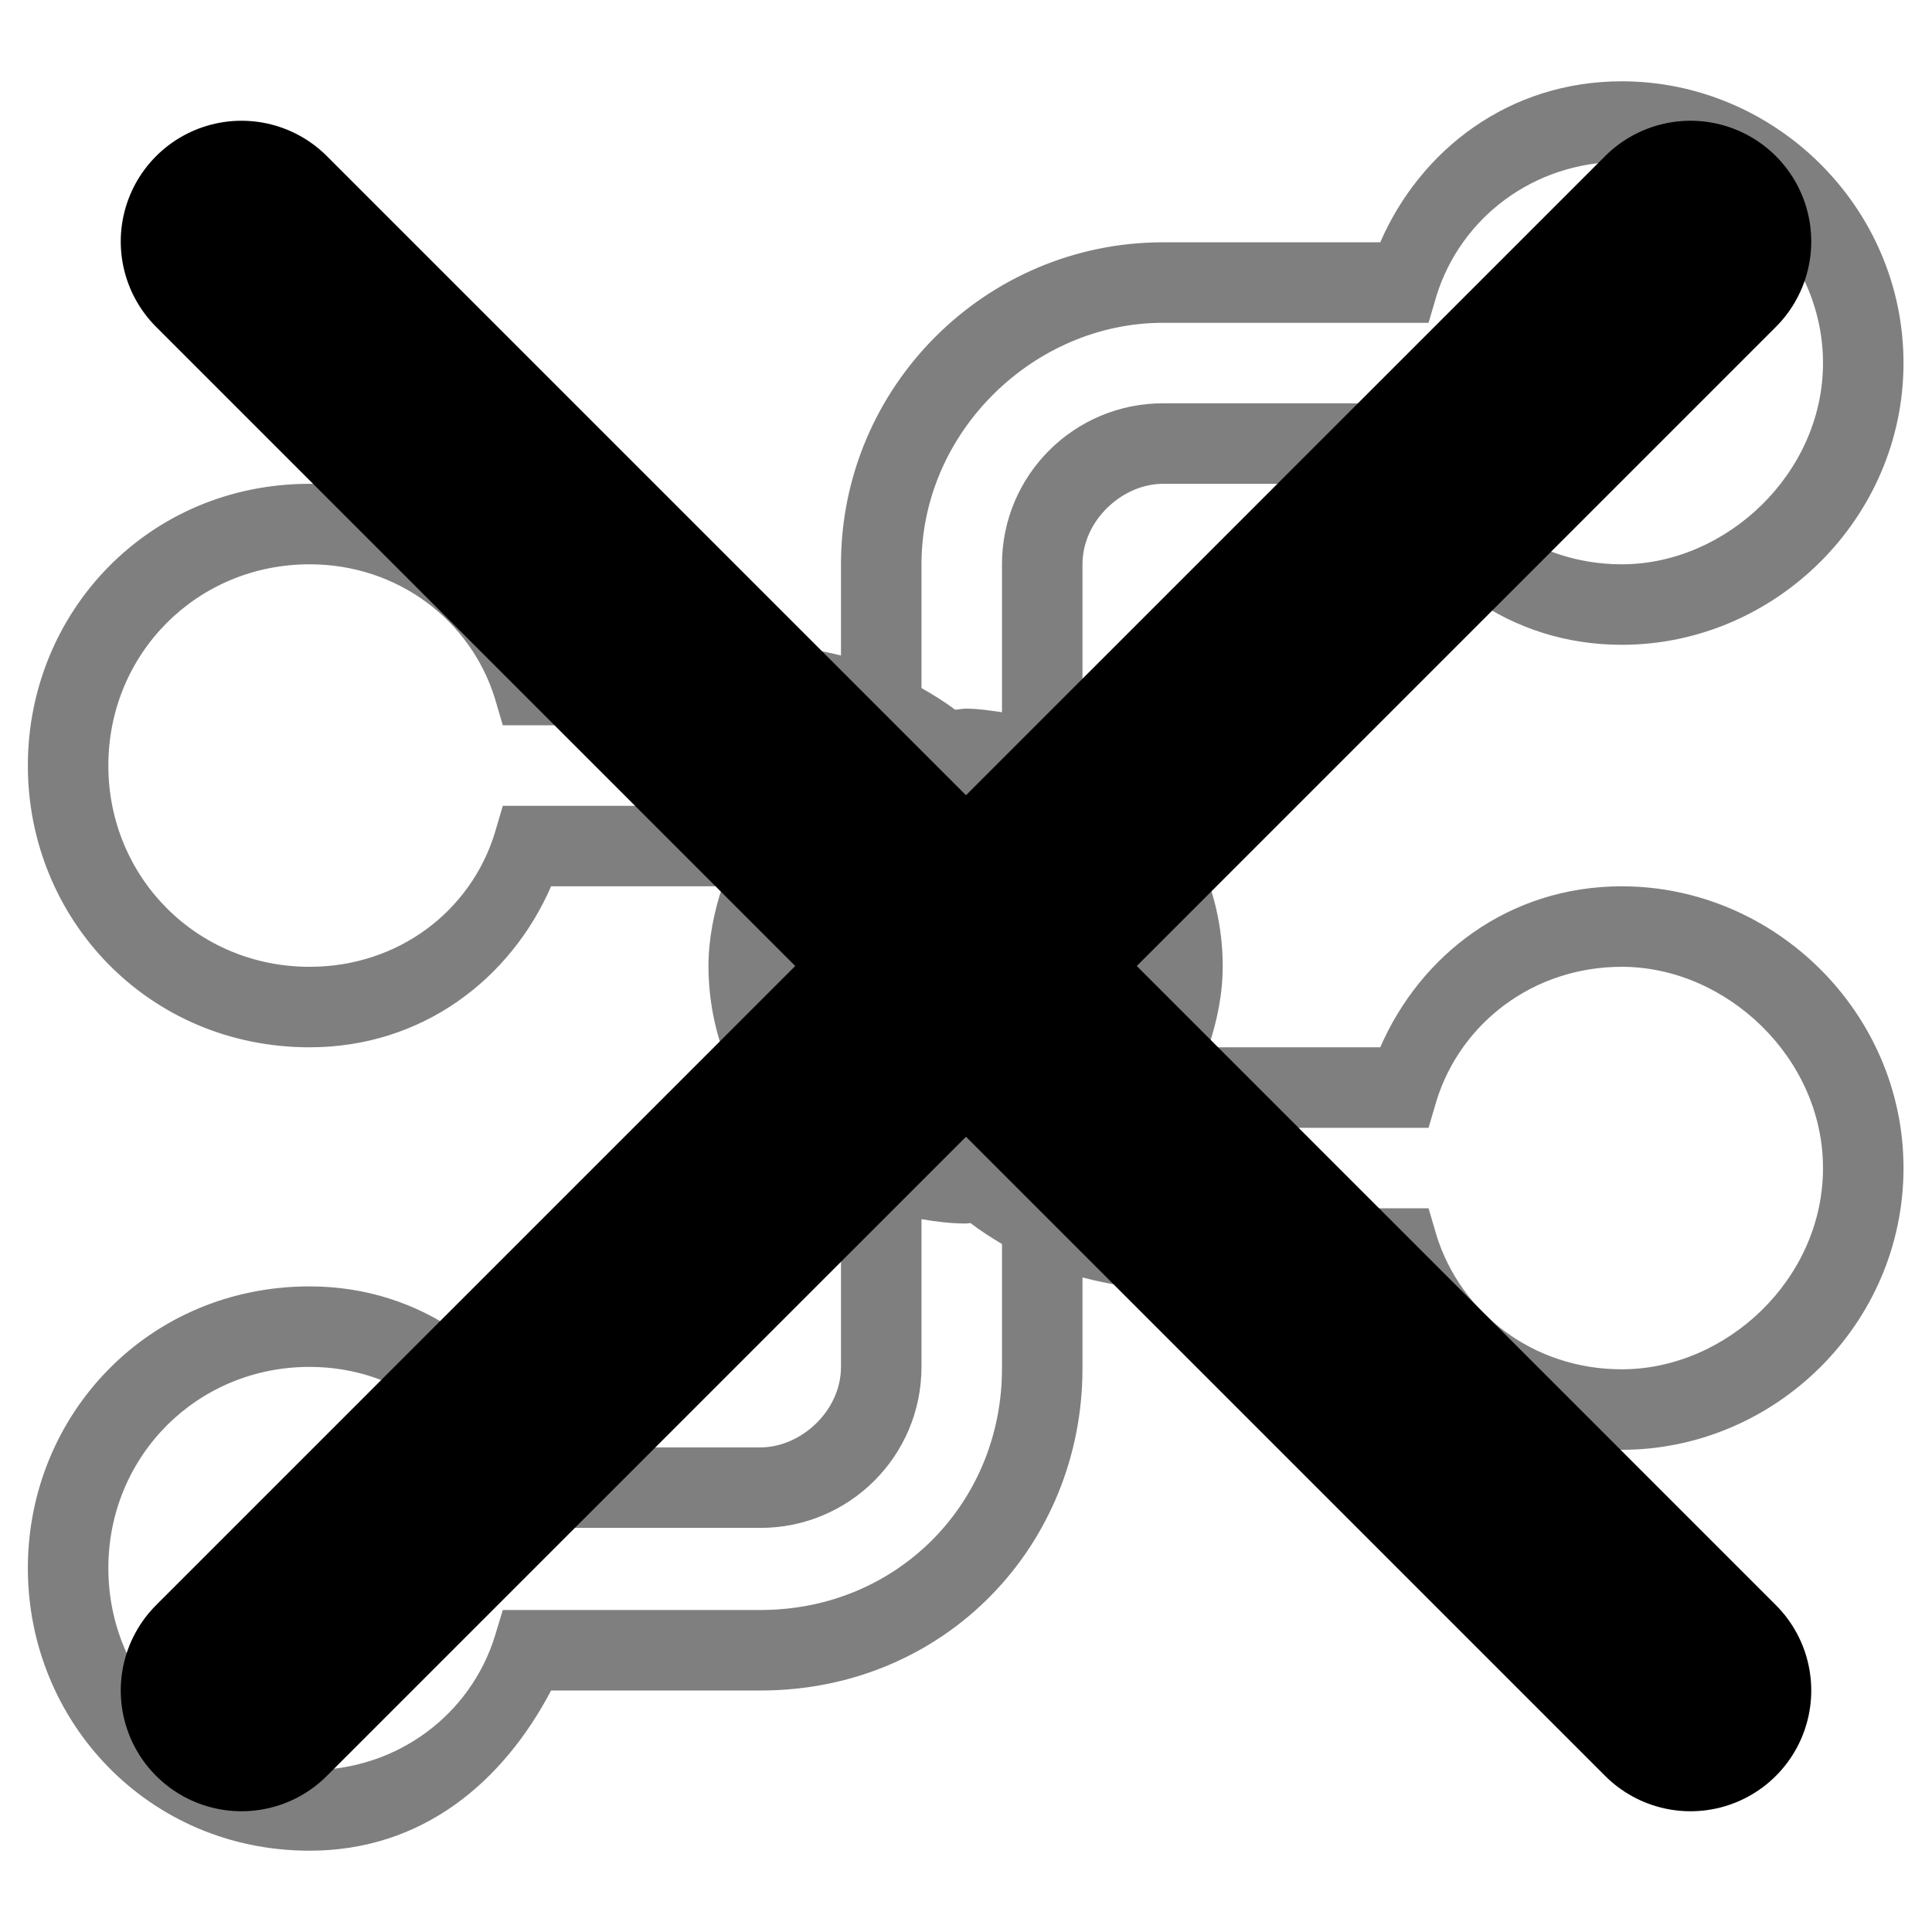
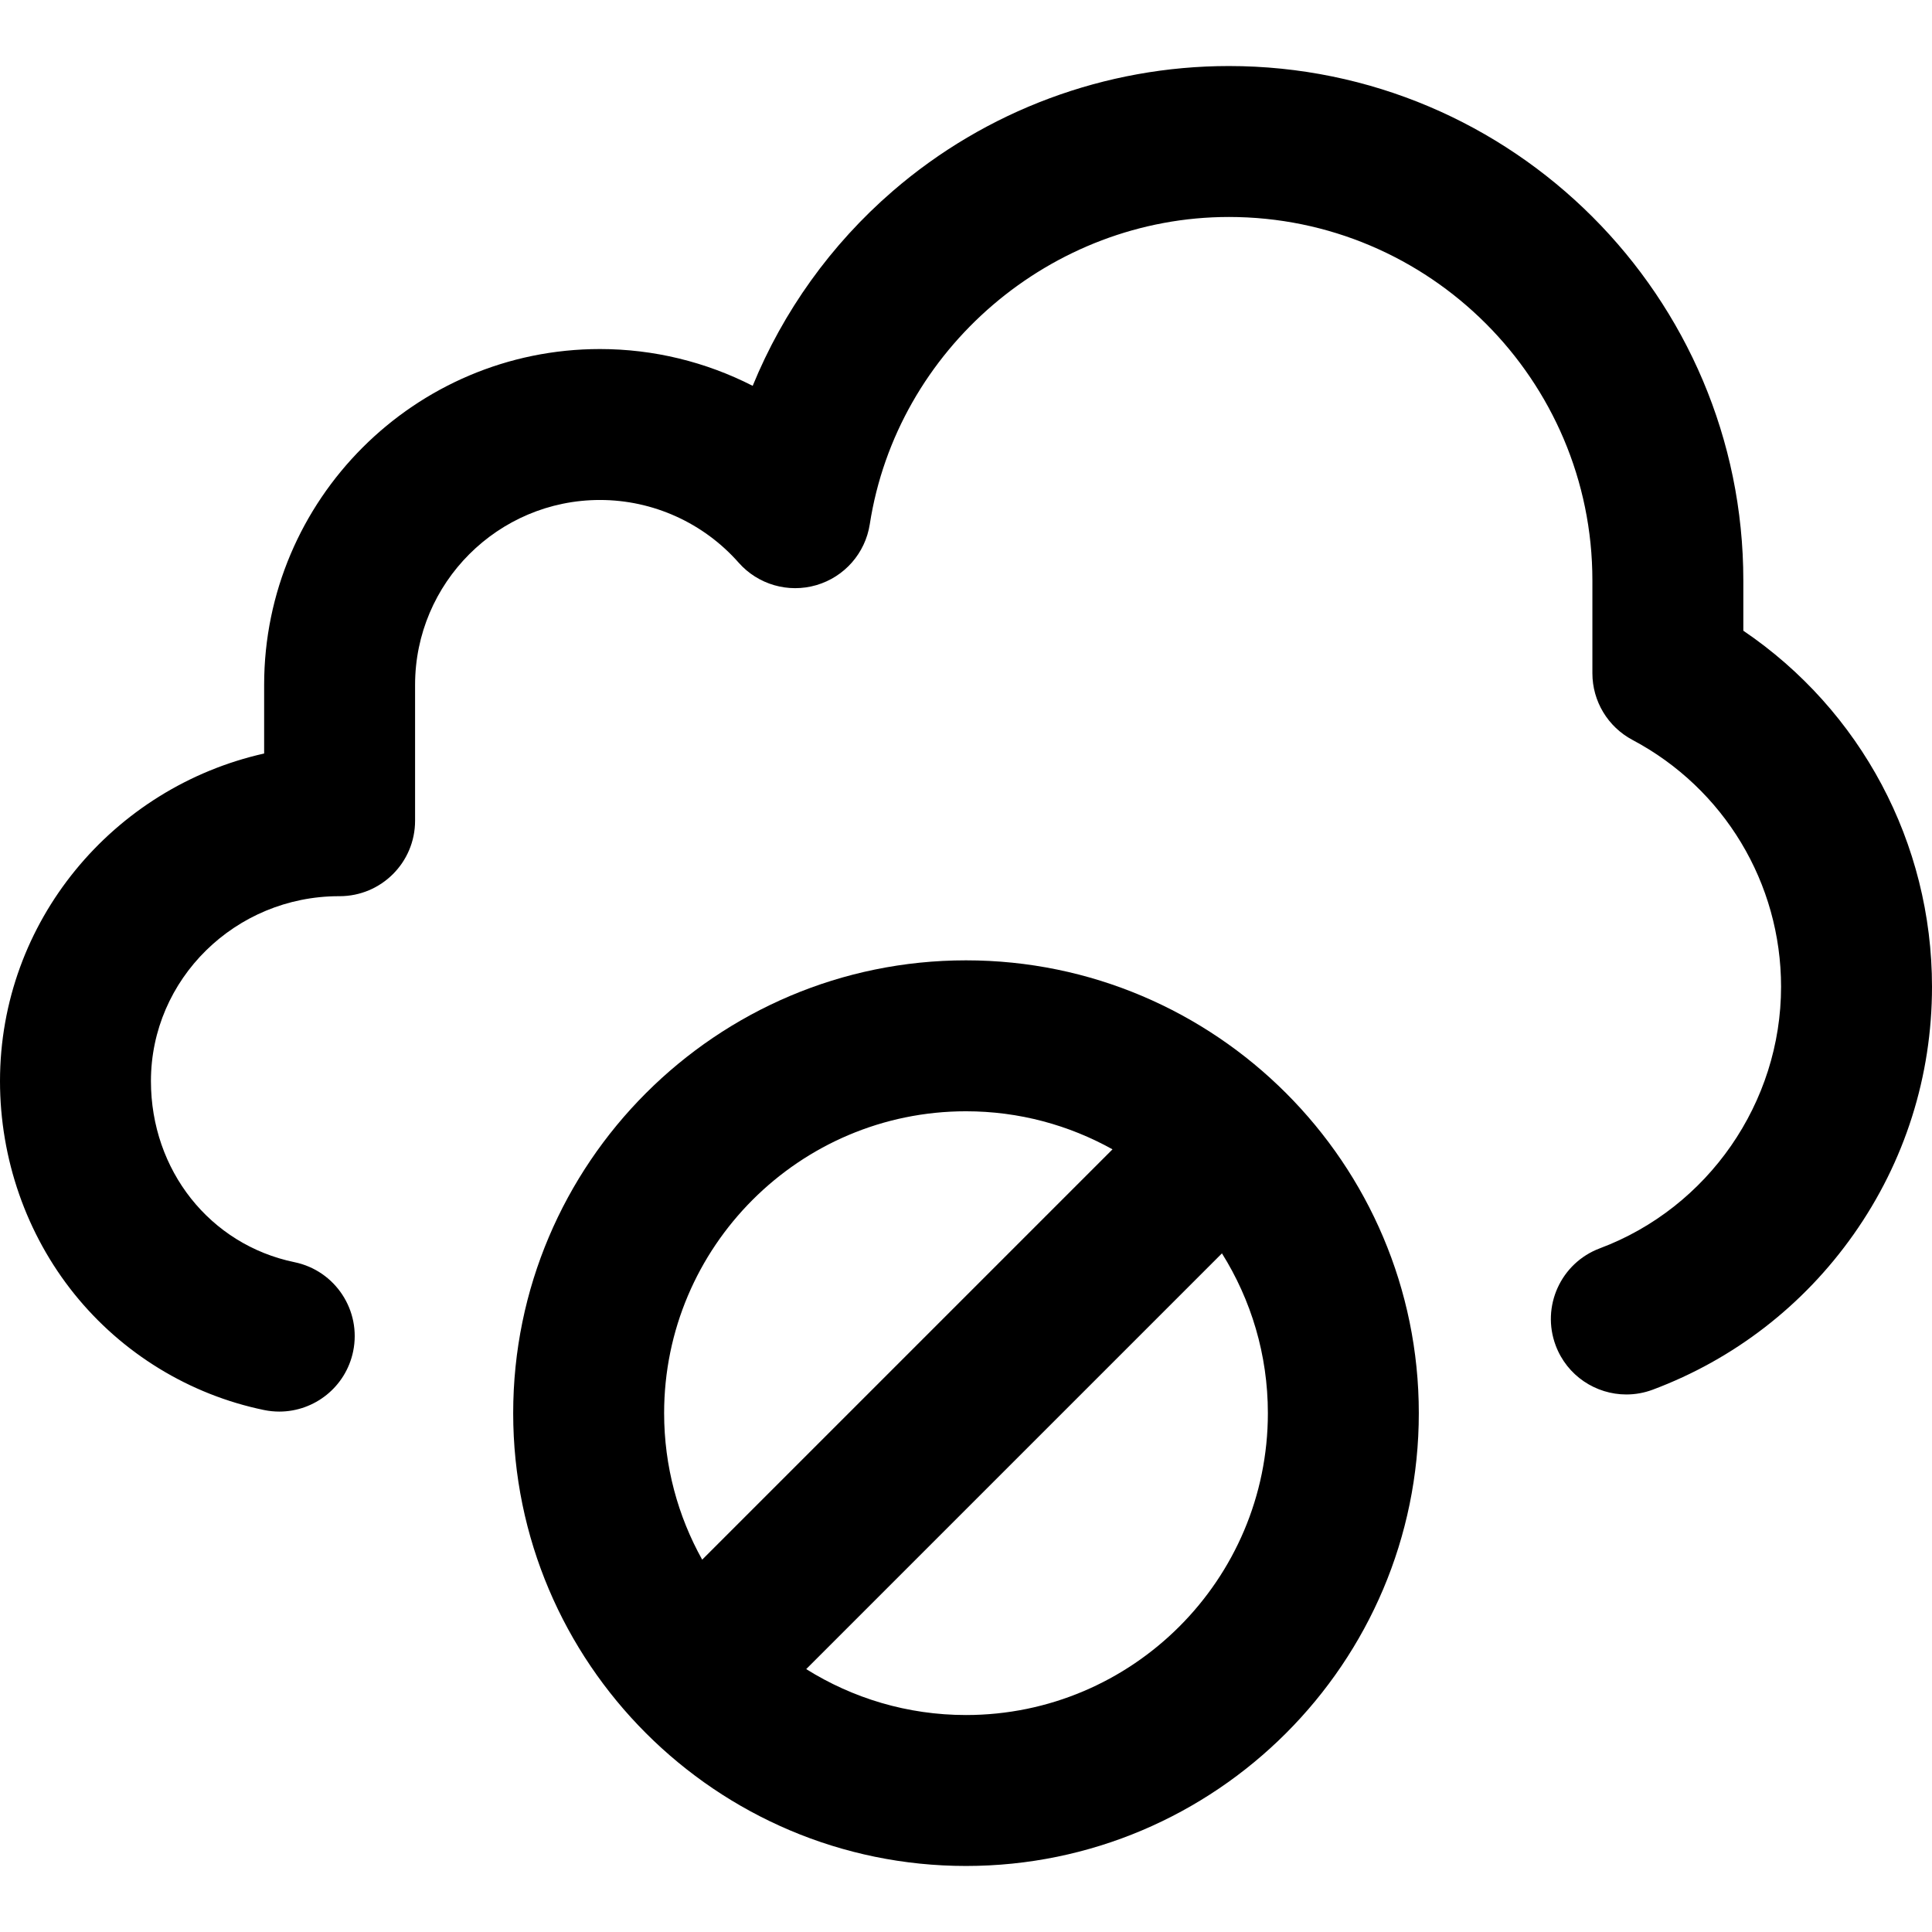
- <svg xmlns="http://www.w3.org/2000/svg" id="svg2" viewBox="0 0 24 24" width="92" height="92" version="1.2">
-   <defs id="defs8" />
-   <g id="g4142" transform="matrix(0,-1,-1,0,23.96,24)">
-     <g id="g4210" transform="matrix(-1,0,0,1,59.86,-106.6)">
-       <g id="g4289" transform="matrix(-1,0,0,1,-16.98,0.8136)">
-         <g id="g4291">
-           <path id="path4293" transform="matrix(0,-1,-1,0,-52.84,129.7464)" d="M 20.146 1.01 C 18.746 1.01 17.646 1.86 17.146 3.01 L 14.447 3.01 C 12.247 3.01 10.447 4.8 10.447 7.01 L 10.447 8.143 C 10.128 8.063 9.798 8.01 9.447 8.01 L 6.846 8.01 C 6.346 6.86 5.246 6.01 3.846 6.01 C 1.846 6.01 0.346 7.6 0.346 9.51 C 0.346 11.42 1.846 13.01 3.846 13.01 C 5.246 13.01 6.346 12.16 6.846 11.01 L 8.975 11.01 C 8.869 11.33 8.801 11.663 8.801 12.002 C 8.801 12.842 9.14 13.672 9.74 14.266 C 9.948 14.475 10.191 14.641 10.447 14.783 L 10.447 16.98 C 10.447 17.53 9.947 17.98 9.447 17.98 L 6.846 17.98 C 6.346 16.83 5.246 15.98 3.846 15.98 C 1.846 15.98 0.346 17.57 0.346 19.48 C 0.346 21.39 1.846 22.99 3.846 22.99 C 5.246 22.99 6.246 22.14 6.846 21 L 9.447 21 C 11.747 21 13.447 19.19 13.447 17 L 13.447 15.869 C 13.769 15.953 14.101 16.01 14.447 16.01 L 17.146 16.01 C 17.646 17.16 18.746 18.01 20.146 18.01 C 22.046 18.01 23.646 16.45 23.646 14.51 C 23.646 12.58 22.046 11.01 20.146 11.01 C 18.746 11.01 17.646 11.86 17.146 13.01 L 15.01 13.01 C 15.12 12.685 15.189 12.346 15.189 12 C 15.189 11.16 14.85 10.34 14.254 9.752 C 14.019 9.51 13.741 9.324 13.447 9.172 L 13.447 7.01 C 13.447 6.46 13.947 6.01 14.447 6.01 L 17.146 6.01 C 17.646 7.16 18.746 8.01 20.146 8.01 C 22.046 8.01 23.646 6.44 23.646 4.51 C 23.646 2.57 22.046 1.01 20.146 1.01 z M 20.146 2.01 C 21.446 2.01 22.646 3.13 22.646 4.51 C 22.646 5.88 21.446 7.01 20.146 7.01 C 19.046 7.01 18.146 6.31 17.846 5.35 L 17.746 5.01 L 14.447 5.01 C 13.347 5.01 12.447 5.9 12.447 7.01 L 12.447 8.848 C 12.299 8.826 12.151 8.803 12 8.803 C 11.954 8.803 11.911 8.814 11.865 8.816 C 11.733 8.717 11.592 8.63 11.447 8.547 L 11.447 7.01 C 11.447 5.36 12.847 4.01 14.447 4.01 L 17.746 4.01 L 17.846 3.67 C 18.146 2.71 19.046 2.01 20.146 2.01 z M 3.846 7.01 C 4.946 7.01 5.846 7.71 6.146 8.67 L 6.246 9.01 L 9.447 9.01 C 9.822 9.01 10.165 9.079 10.475 9.205 C 10.208 9.351 9.955 9.523 9.74 9.742 C 9.655 9.826 9.588 9.923 9.514 10.016 C 9.491 10.015 9.47 10.01 9.447 10.01 L 6.246 10.01 L 6.146 10.35 C 5.846 11.32 4.946 12.01 3.846 12.01 C 2.446 12.01 1.346 10.9 1.346 9.51 C 1.346 8.12 2.446 7.01 3.846 7.01 z M 20.146 12.01 C 21.446 12.01 22.646 13.14 22.646 14.51 C 22.646 15.89 21.446 17.01 20.146 17.01 C 19.046 17.01 18.146 16.31 17.846 15.35 L 17.746 15.01 L 14.447 15.01 C 14.101 15.01 13.773 14.94 13.471 14.816 C 13.755 14.666 14.025 14.486 14.254 14.254 C 14.329 14.179 14.386 14.091 14.453 14.01 L 17.746 14.01 L 17.846 13.67 C 18.146 12.71 19.046 12.01 20.146 12.01 z M 11.447 15.145 C 11.629 15.176 11.813 15.199 12 15.199 C 12.019 15.199 12.036 15.194 12.055 15.193 C 12.18 15.288 12.311 15.373 12.447 15.453 L 12.447 17 C 12.447 18.67 11.147 20 9.447 20 L 6.646 20 L 6.246 20 L 6.146 20.33 C 5.846 21.29 4.946 21.99 3.846 21.99 C 2.446 21.99 1.346 20.87 1.346 19.48 C 1.346 18.09 2.446 16.98 3.846 16.98 C 4.946 16.98 5.846 17.681 6.146 18.641 L 6.246 18.98 L 9.447 18.98 C 10.547 18.98 11.447 18.09 11.447 16.98 L 11.447 15.145 z " style="color:#000000;font-style:normal;font-variant:normal;font-weight:normal;font-stretch:normal;font-size:medium;line-height:normal;font-family:sans-serif;text-indent:0;text-align:start;text-decoration:none;text-decoration-line:none;text-decoration-style:solid;text-decoration-color:#000000;letter-spacing:normal;word-spacing:normal;text-transform:none;direction:ltr;block-progression:tb;writing-mode:lr-tb;baseline-shift:baseline;text-anchor:start;white-space:normal;clip-rule:nonzero;display:inline;overflow:visible;visibility:visible;opacity:1;isolation:auto;mix-blend-mode:normal;color-interpolation:sRGB;color-interpolation-filters:linearRGB;solid-color:#000000;solid-opacity:1;fill:#000000;fill-opacity:0.5;fill-rule:nonzero;stroke:none;stroke-width:1;stroke-linecap:butt;stroke-linejoin:miter;stroke-miterlimit:4;stroke-dasharray:none;stroke-dashoffset:0;stroke-opacity:1;color-rendering:auto;image-rendering:auto;shape-rendering:auto;text-rendering:auto;enable-background:accumulate" />
-         </g>
+ <svg xmlns="http://www.w3.org/2000/svg" version="1.1" id="Capa_1" x="0px" y="0px" viewBox="0 0 512 512" style="enable-background:new 0 0 512 512;" xml:space="preserve">
+   <g>
+     <g>
+       <g>
+         <path d="M462,167.146v-13.324C462,78.654,400.846,17.5,325.678,17.5c-32.732,0-64.381,11.776-89.115,33.16     c-16.364,14.147-29.026,31.881-37.093,51.591C187.067,95.914,173.217,92.5,159,92.5c-49.075,0-89,39.925-89,89v18.187     C29.978,208.662,0,244.18,0,286.5c0,20.586,6.988,40.612,19.678,56.392c12.679,15.767,30.535,26.697,50.277,30.775     c1.365,0.282,2.724,0.418,4.066,0.418c9.287-0.001,17.613-6.506,19.566-15.958c2.234-10.818-4.724-21.398-15.541-23.633     C55.646,329.867,40,310.131,40,286.5c0-27.019,22.36-49,49.846-49H90c11.046,0,20-8.954,20-20v-36c0-27.019,21.981-49,49-49     c14.035,0,27.427,6.052,36.742,16.604c5.133,5.815,13.167,8.142,20.612,5.959c7.445-2.179,12.958-8.466,14.146-16.132     c7.193-46.423,48.111-81.431,95.178-81.431C378.79,57.5,422,100.71,422,153.822v24.598c0,7.4,4.087,14.196,10.624,17.666     C456.912,208.977,472,234.042,472,261.5c0,30.69-19.299,58.547-48.022,69.317c-10.343,3.878-15.583,15.406-11.705,25.748     c3.01,8.03,10.631,12.984,18.729,12.984c2.333,0,4.706-0.412,7.019-1.279c21.507-8.063,39.898-22.282,53.185-41.117     C504.81,307.87,512,285.168,512,261.5C512,223.368,493.119,188.237,462,167.146z" />
+         <path d="M256,254.5c-66.168,0-120,53.832-120,120s53.832,120,120,120s120-53.832,120-120S322.168,254.5,256,254.5z M176,374.5     c0-44.112,35.888-80,80-80c14.083,0,27.319,3.671,38.825,10.086L186.086,413.325C179.671,401.819,176,388.583,176,374.5z      M256,454.5c-15.543,0-30.055-4.471-42.346-12.172l110.174-110.174C331.529,344.445,336,358.957,336,374.5     C336,418.612,300.112,454.5,256,454.5z" />
      </g>
    </g>
  </g>
-   <path d="M 3,3 l 18,18" style="stroke-width: 3; stroke: #000000; stroke-linecap: round;" />
-   <path d="M 21,3 l -18,18" style="stroke-width: 3; stroke: #000000; stroke-linecap: round;" />
+   <g>
+ </g>
+   <g>
+ </g>
+   <g>
+ </g>
+   <g>
+ </g>
+   <g>
+ </g>
+   <g>
+ </g>
+   <g>
+ </g>
+   <g>
+ </g>
+   <g>
+ </g>
+   <g>
+ </g>
+   <g>
+ </g>
+   <g>
+ </g>
+   <g>
+ </g>
+   <g>
+ </g>
+   <g>
+ </g>
</svg>
